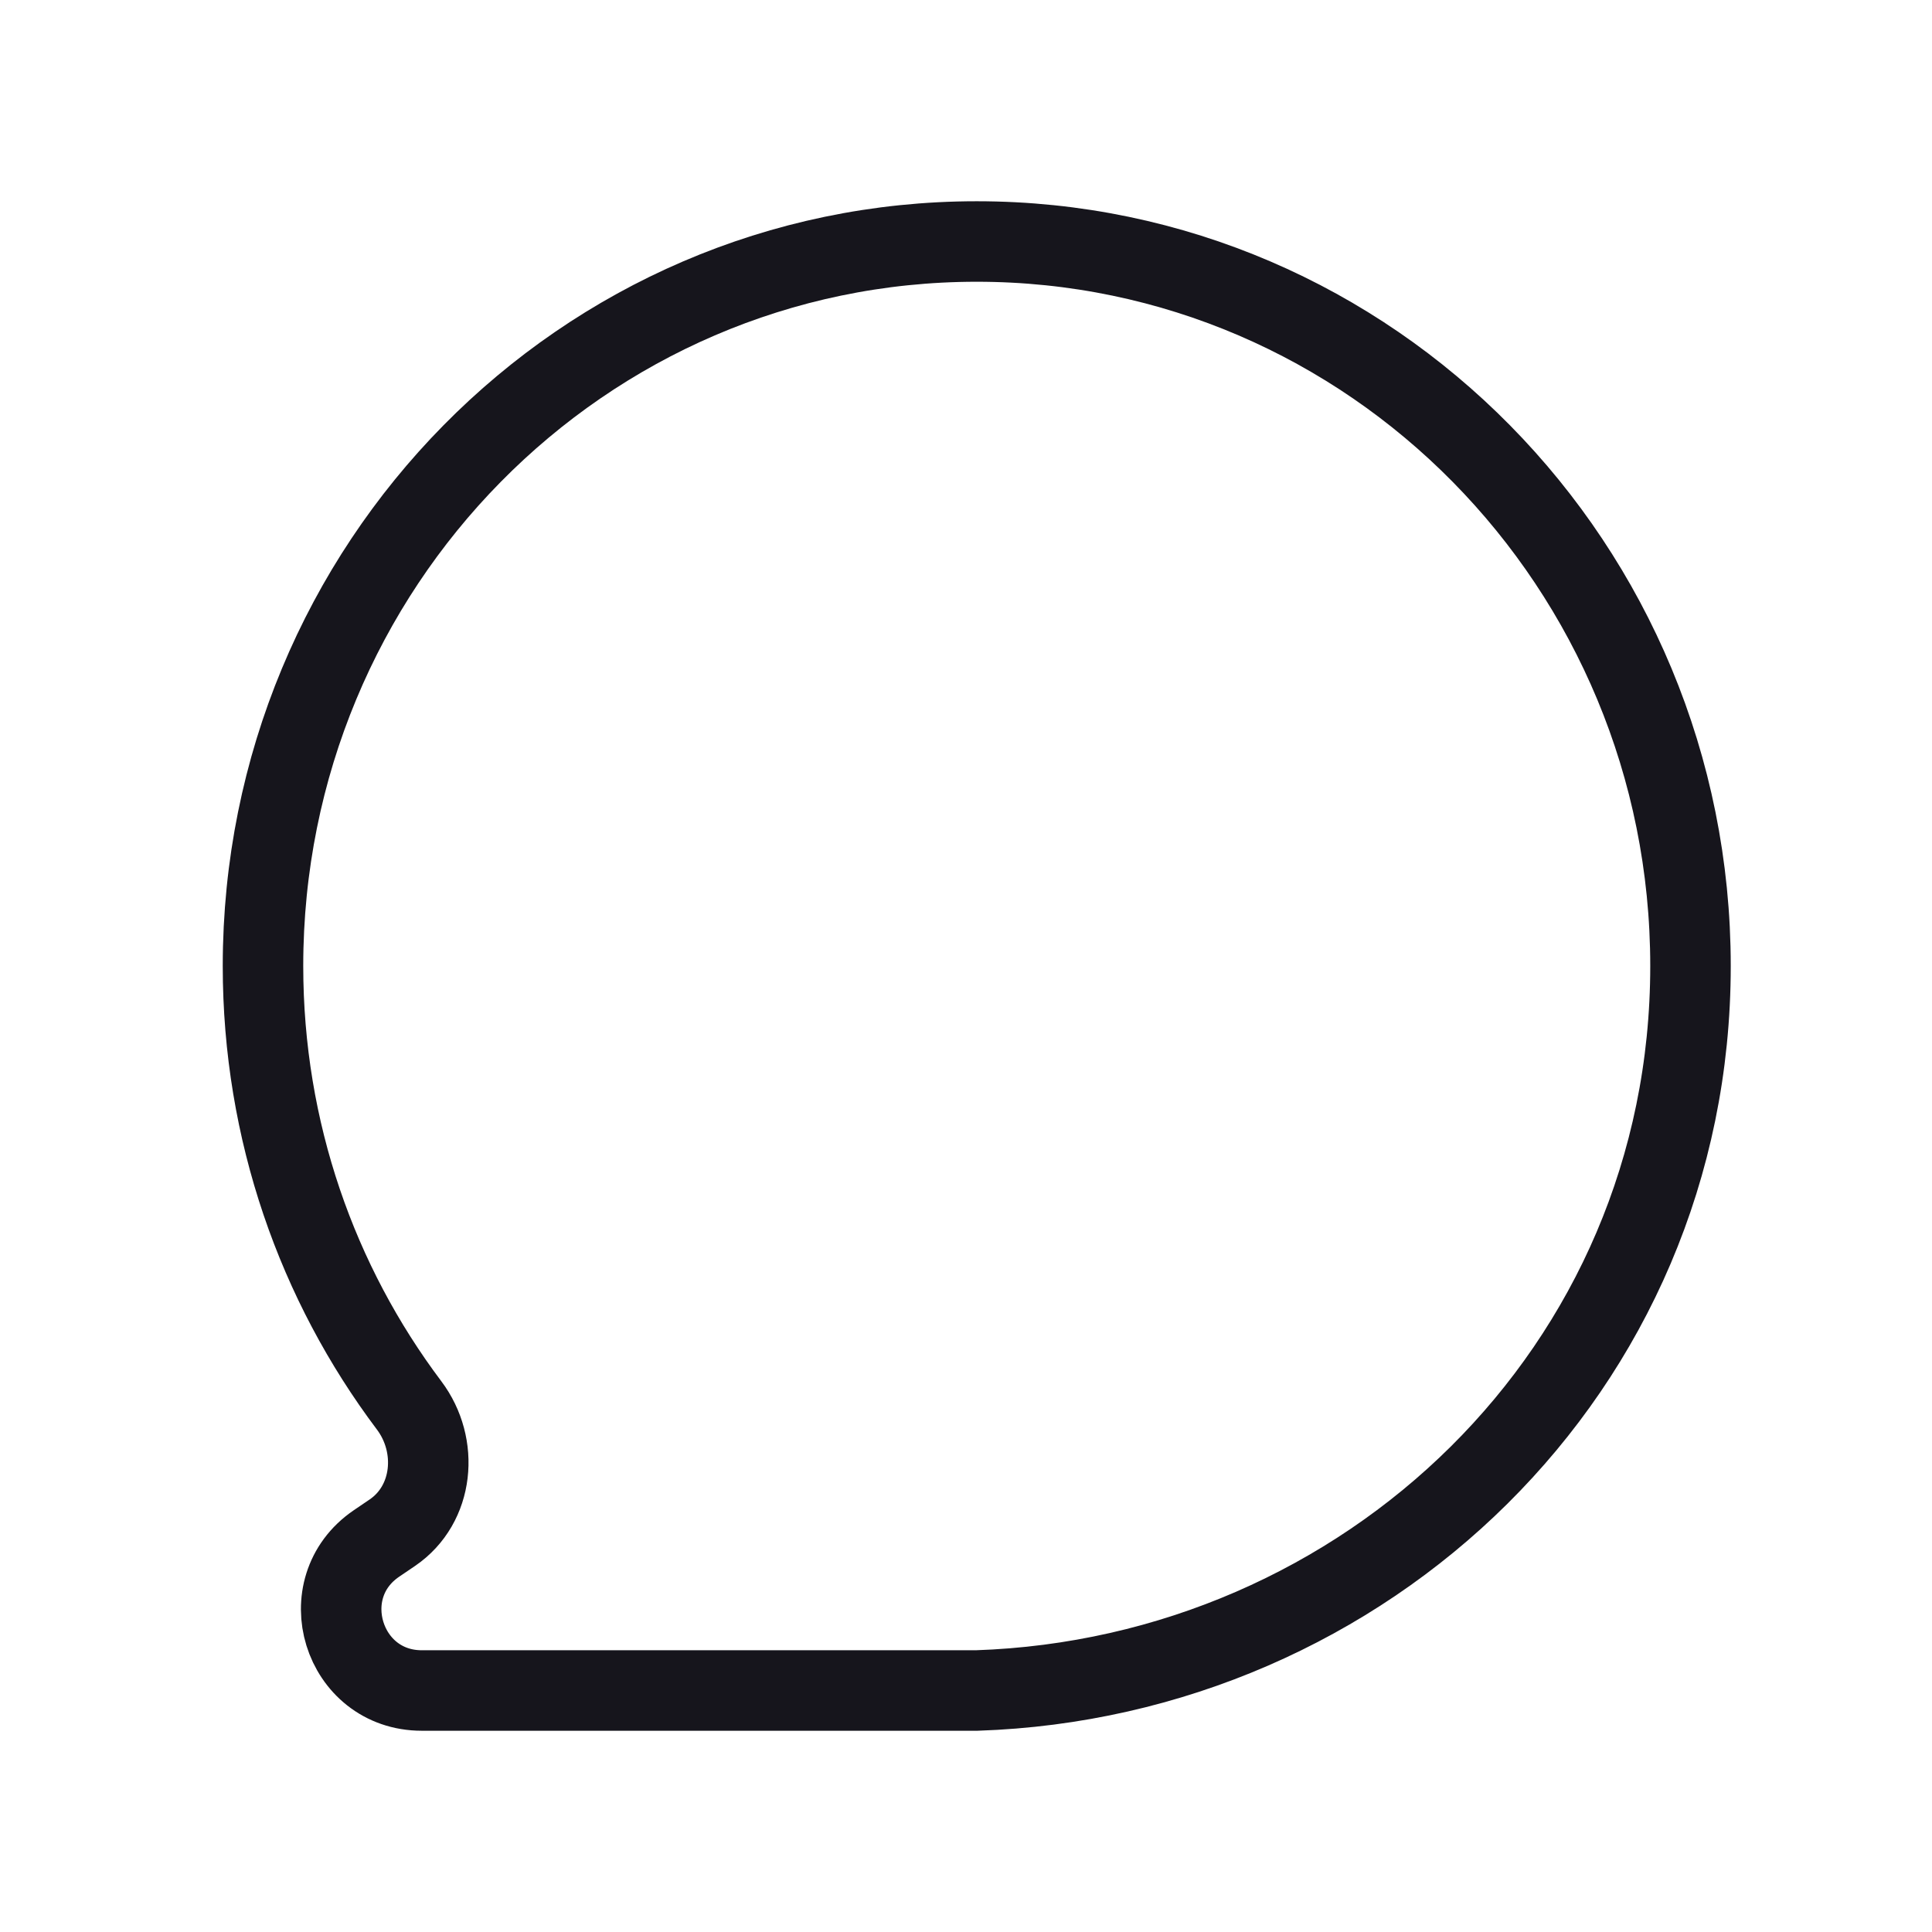
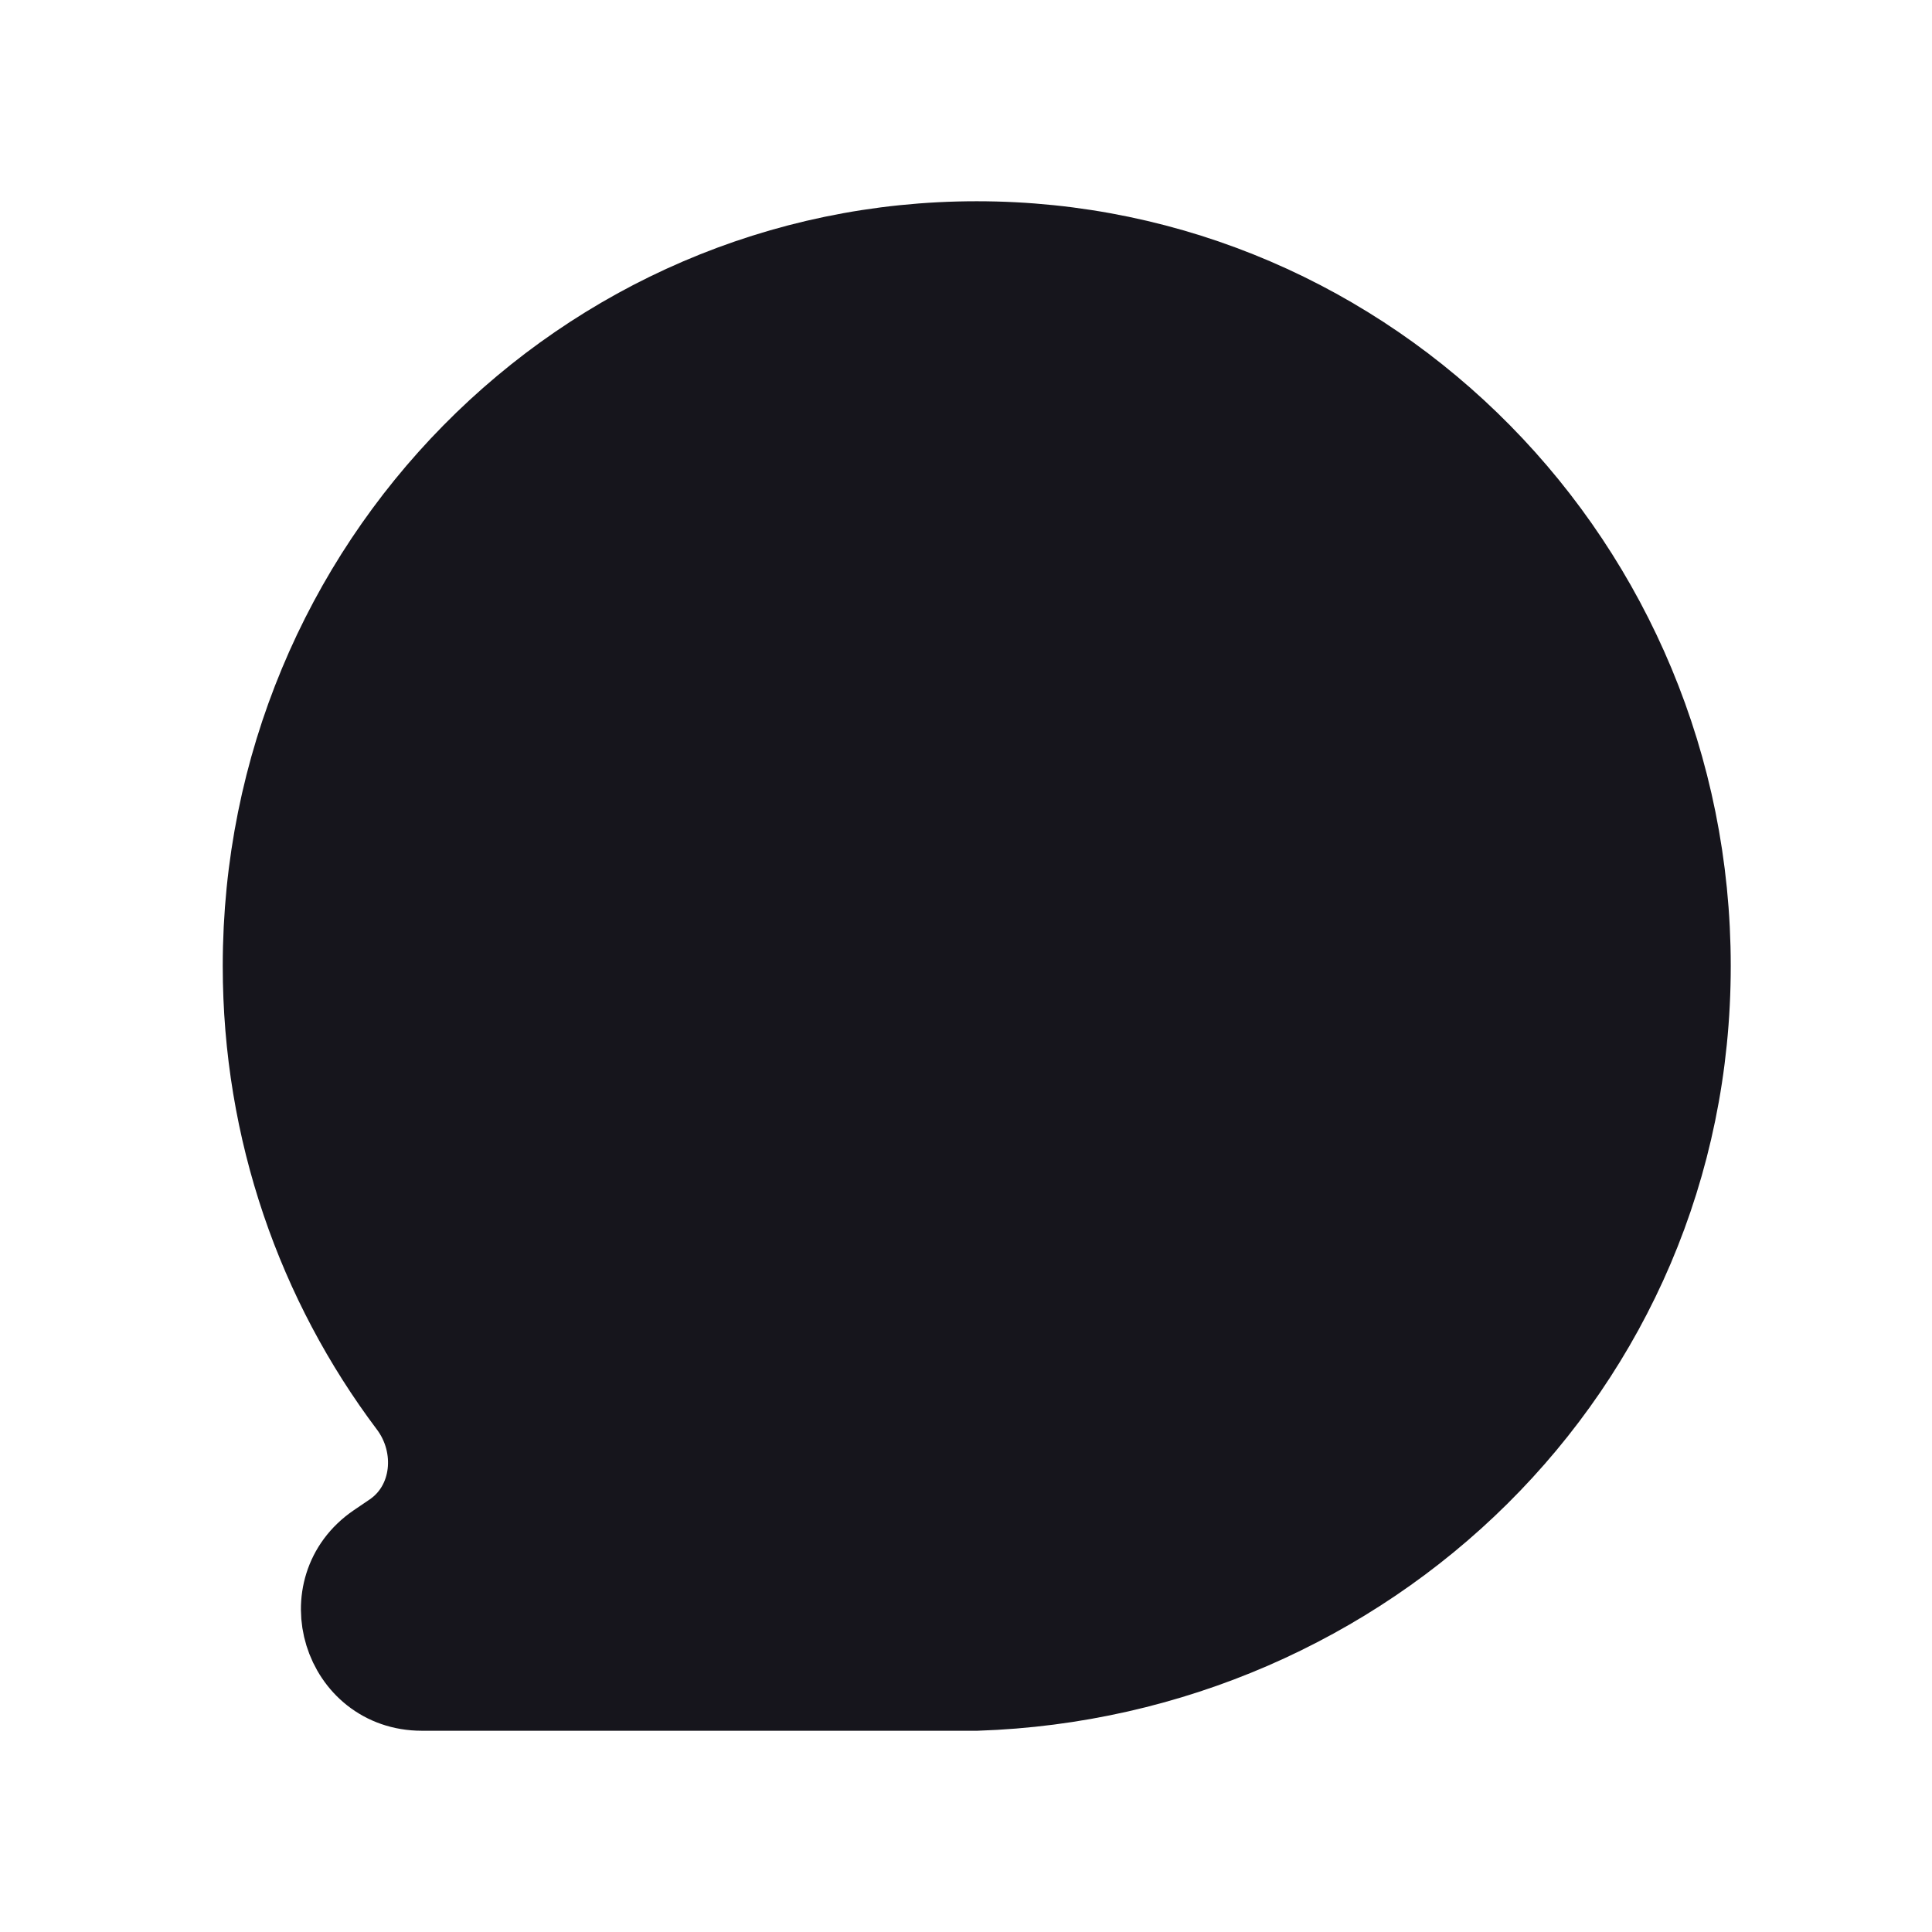
<svg xmlns="http://www.w3.org/2000/svg" width="24" height="24" viewBox="0 0 24 24" fill="none">
-   <path fill-rule="evenodd" clip-rule="evenodd" d="M21 12C21 7.029 17.03 3 12.133 3C7.236 3 3.267 7.029 3.267 12C3.267 14.052 3.943 15.944 5.082 17.458C5.457 17.956 5.39 18.687 4.875 19.039L4.676 19.174C3.864 19.728 4.256 21 5.24 21H12.133C16.953 20.84 21 17.026 21 12Z" stroke="#16151C" />
+   <path fill-rule="evenodd" clip-rule="evenodd" d="M21 12C21 7.029 17.03 3 12.133 3C7.236 3 3.267 7.029 3.267 12C3.267 14.052 3.943 15.944 5.082 17.458C5.457 17.956 5.39 18.687 4.875 19.039L4.676 19.174C3.864 19.728 4.256 21 5.24 21H12.133C16.953 20.84 21 17.026 21 12Z" fill="#16151C" stroke="#16151C" />
</svg>
